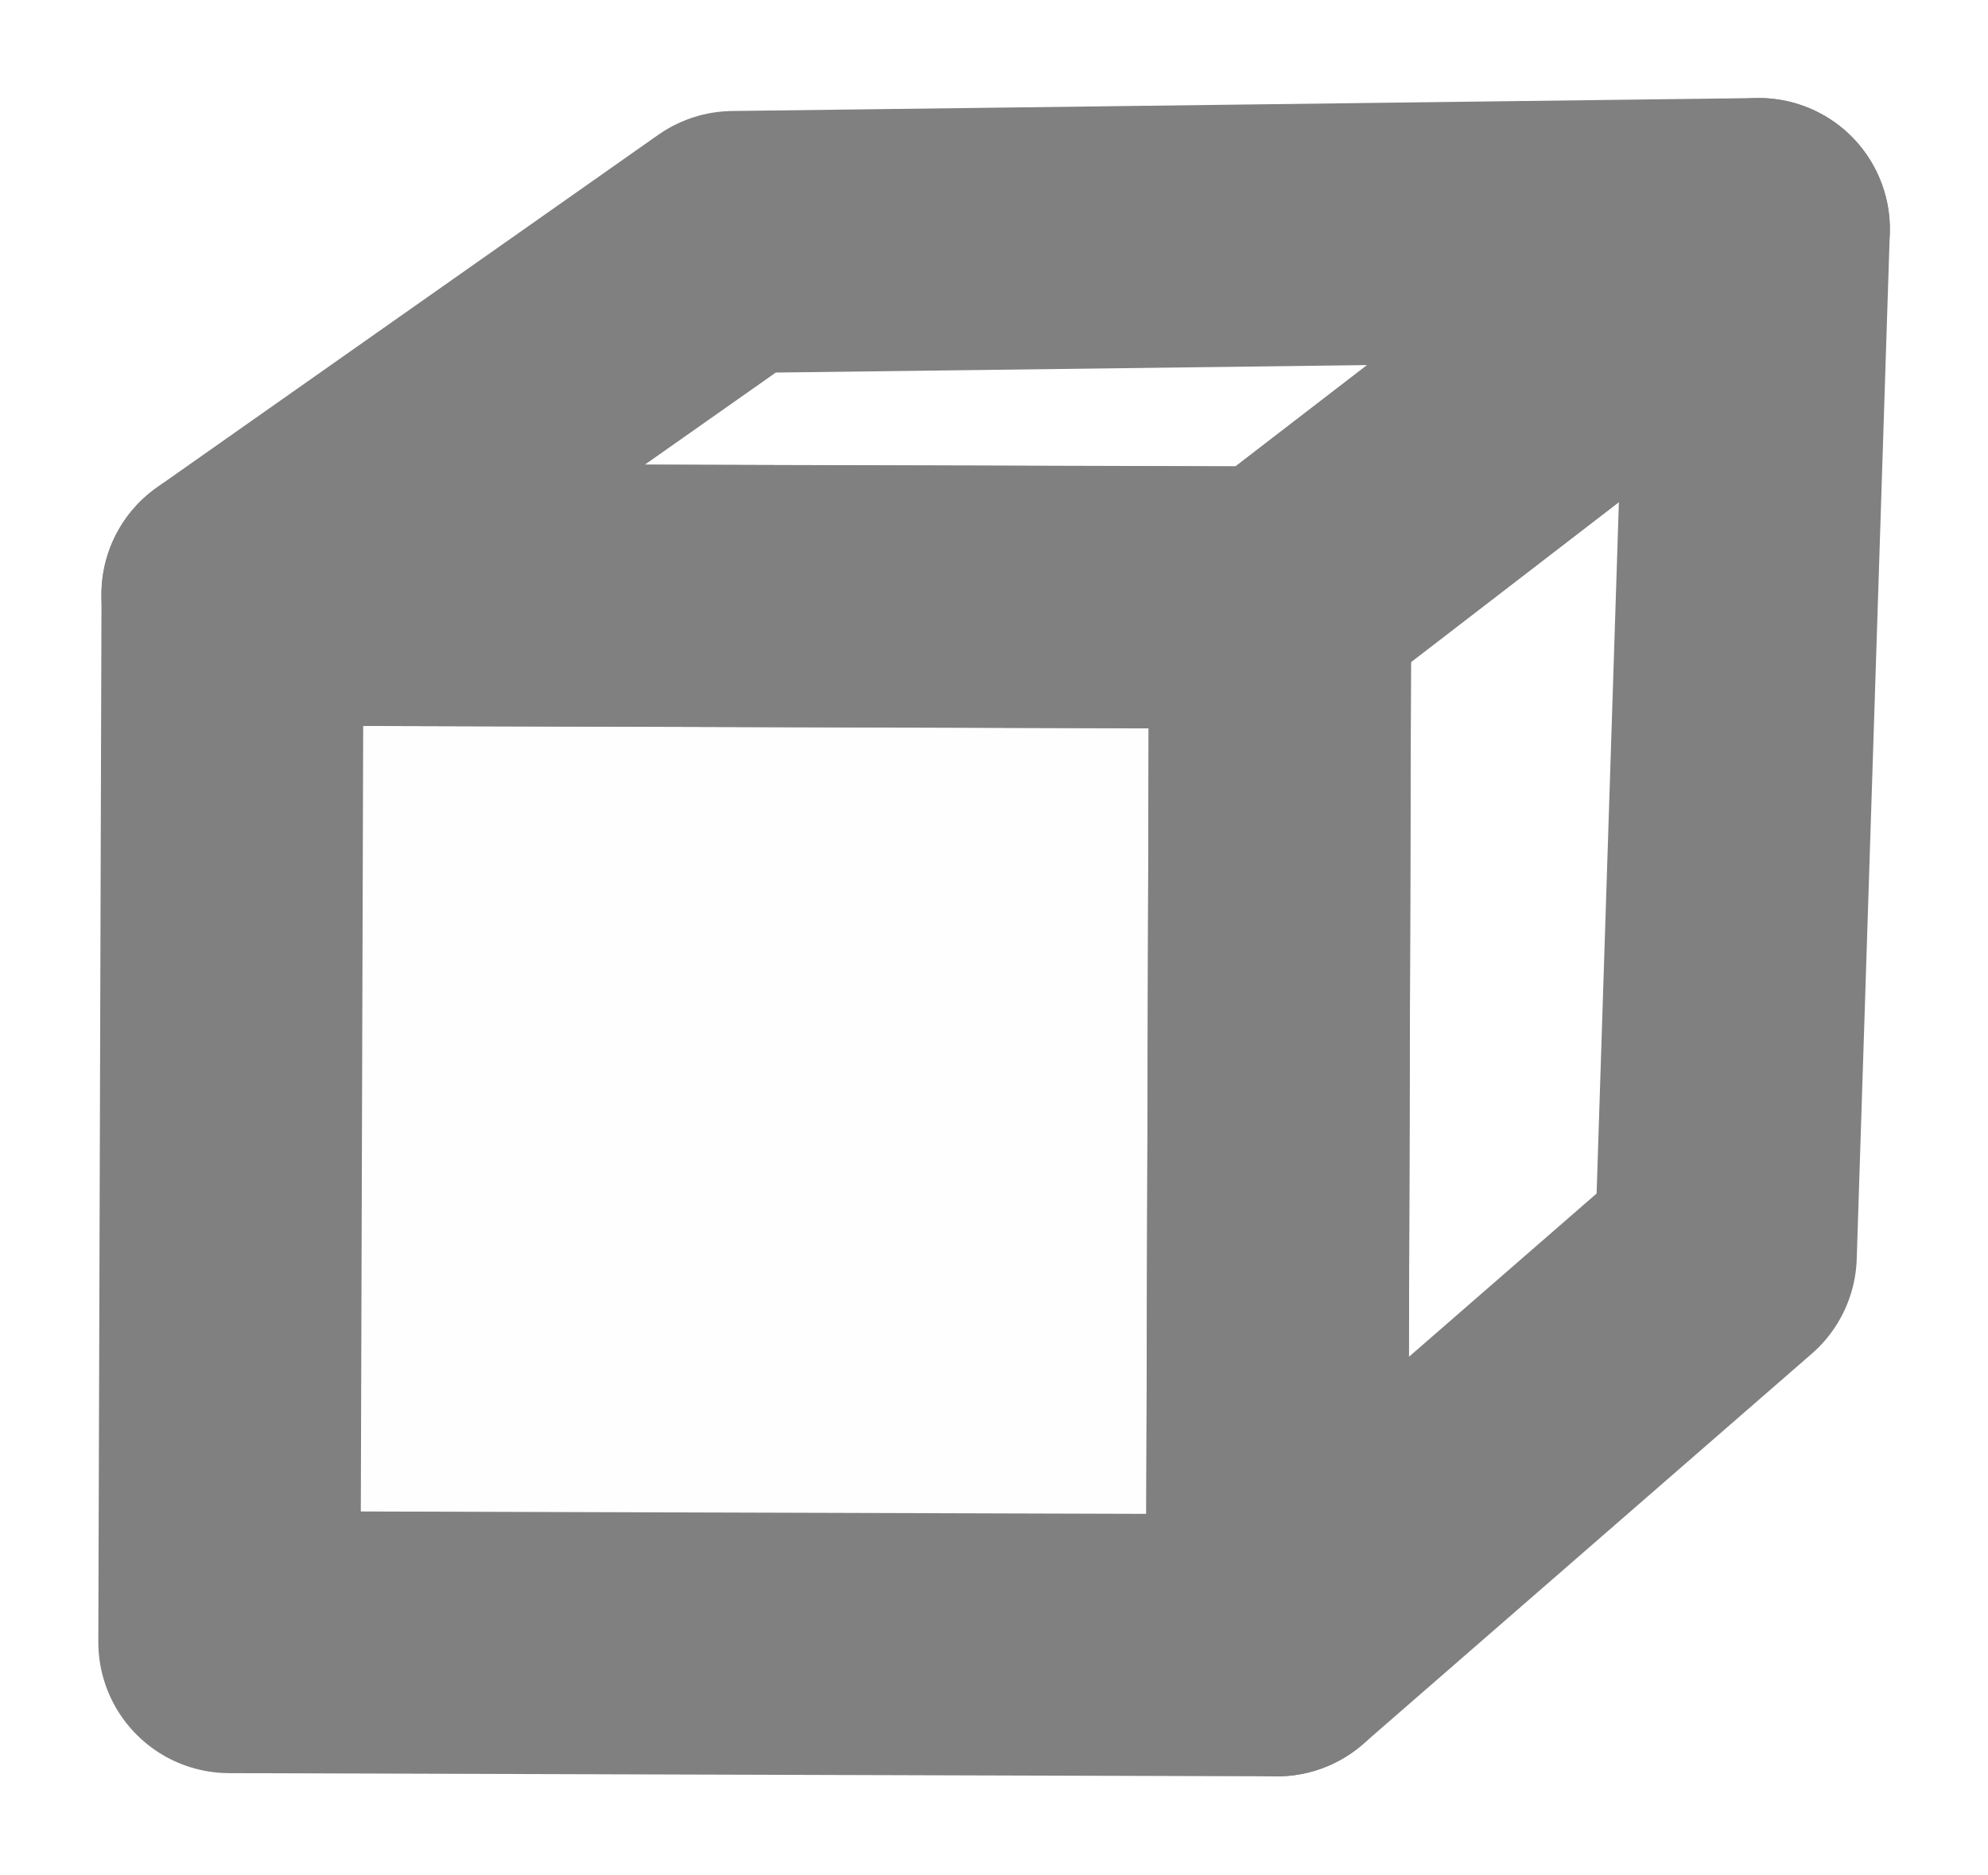
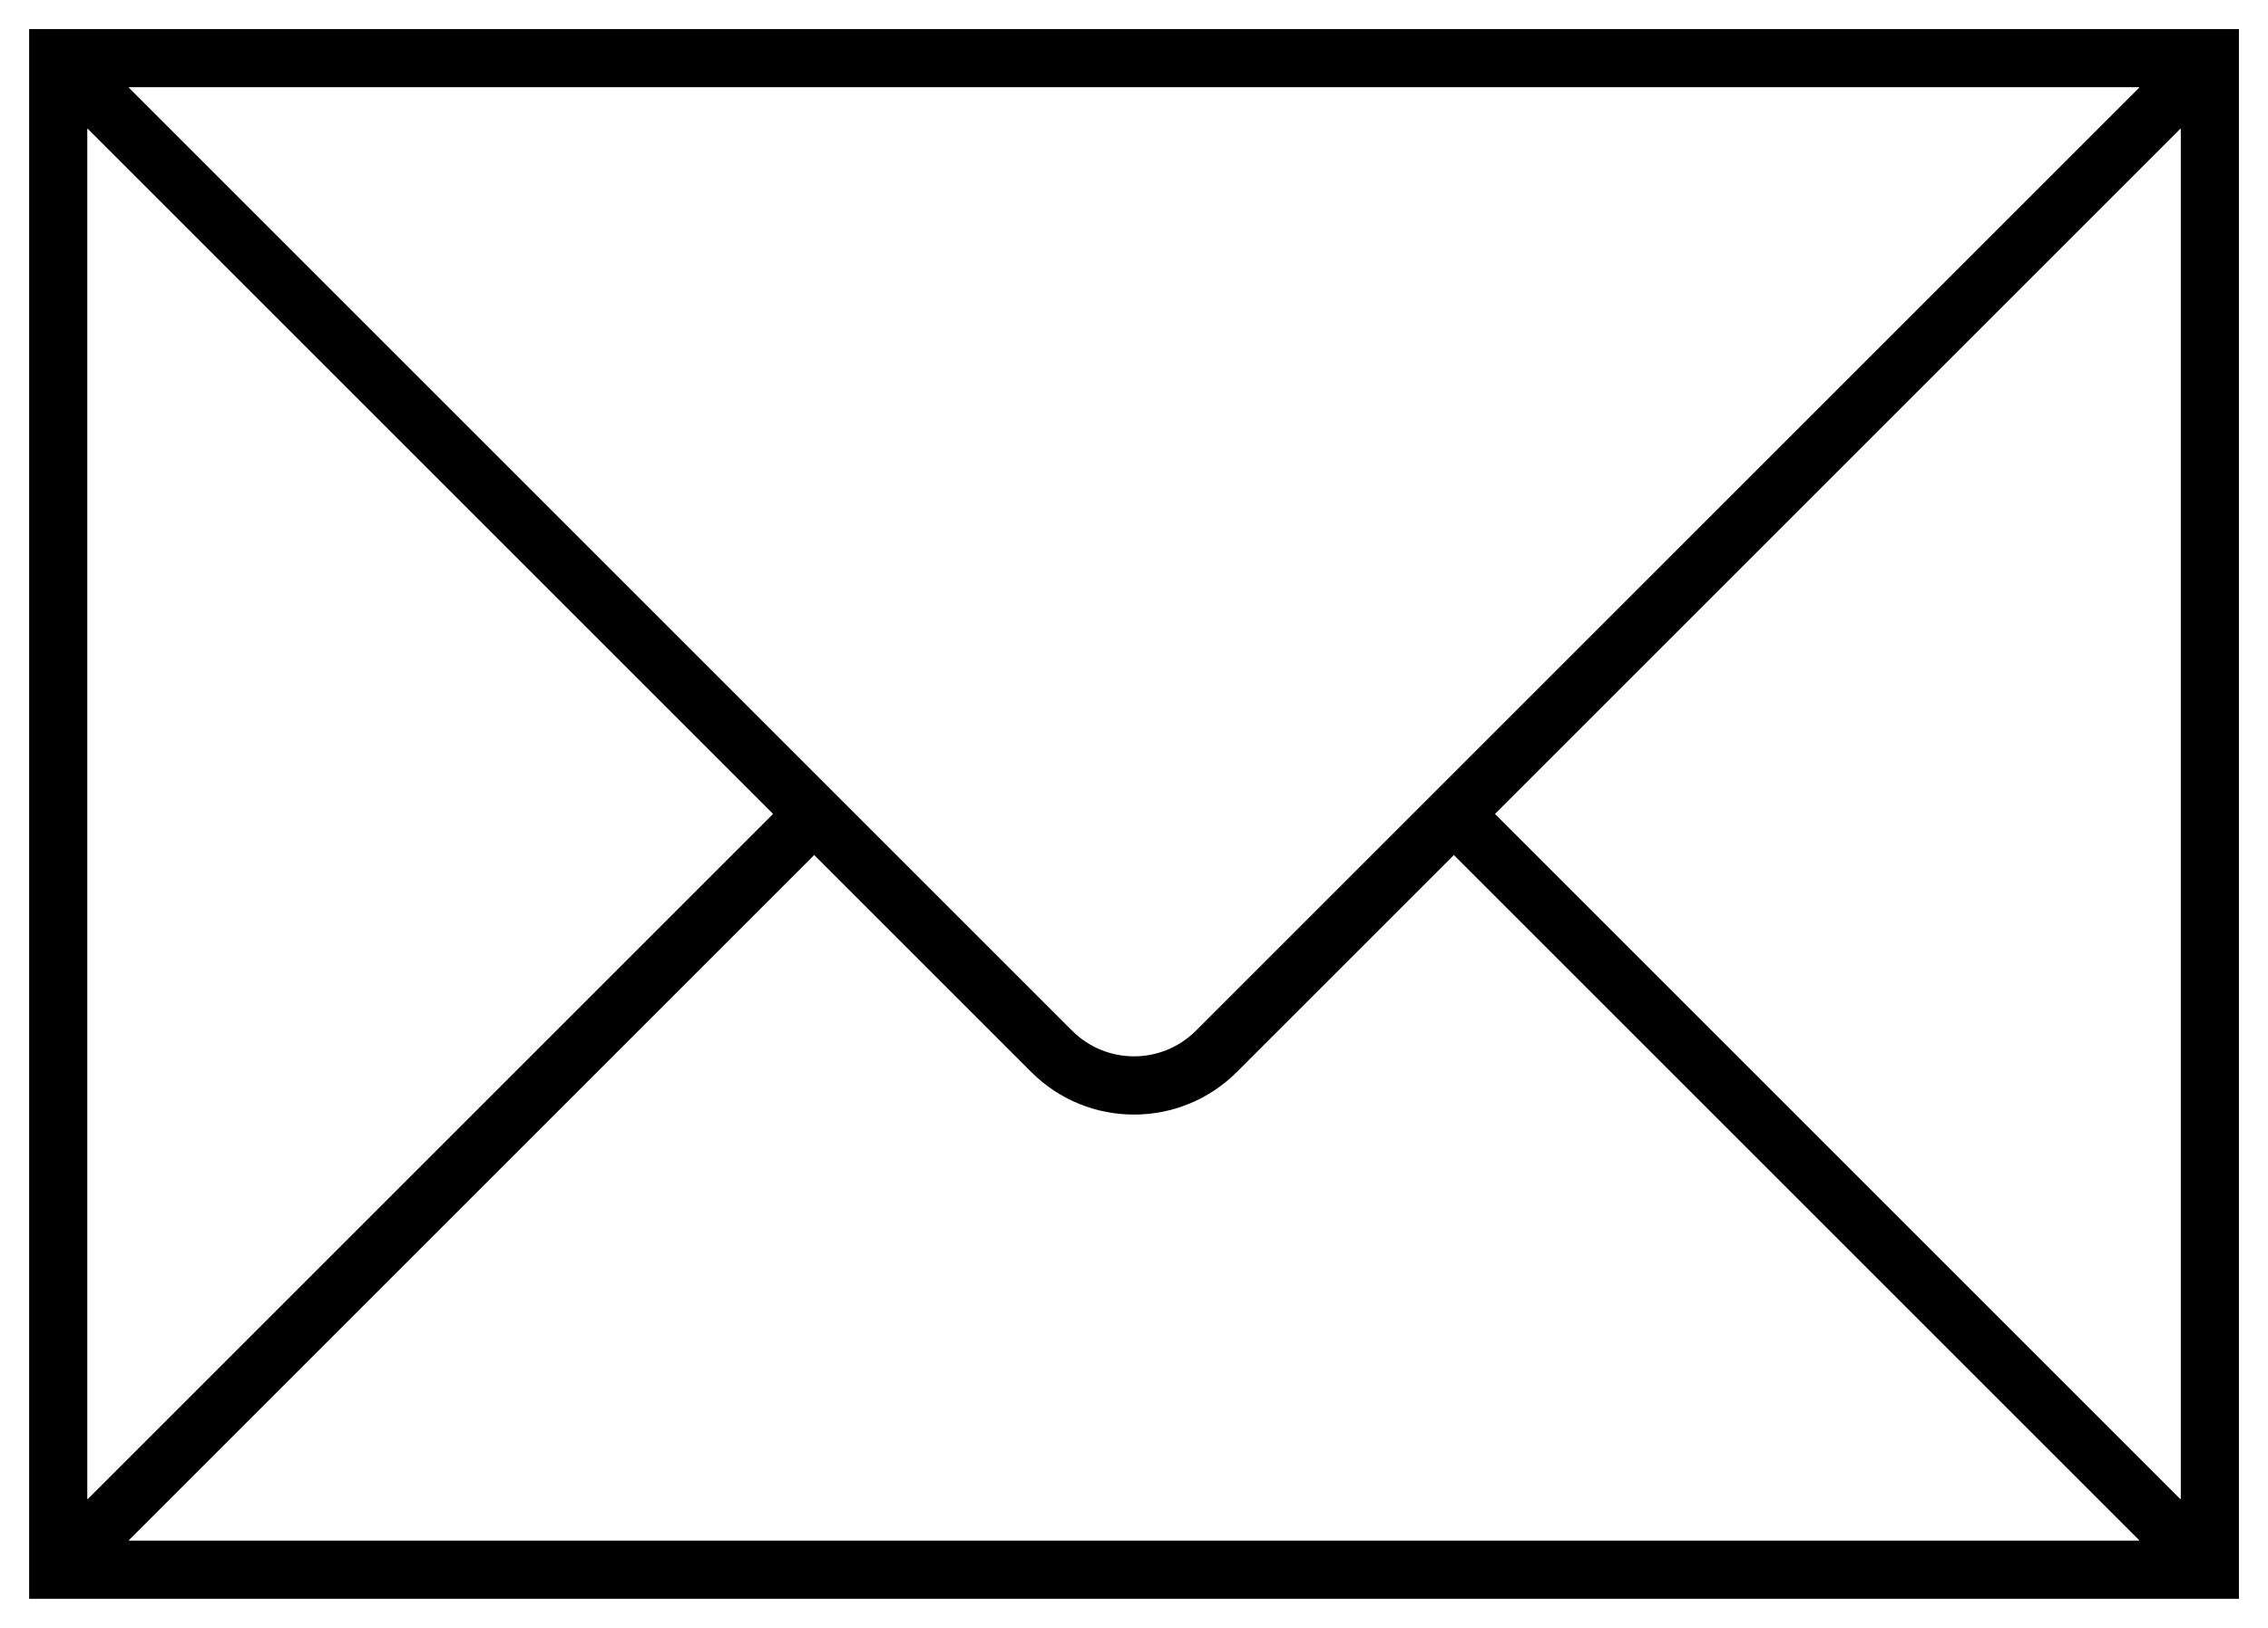
- <svg xmlns="http://www.w3.org/2000/svg" width="20.24" height="19.083" viewBox="0 0 5.355 5.049" version="1.1" id="svg8">
+ <svg xmlns="http://www.w3.org/2000/svg" width="78" height="56" viewBox="0 0 20.637 14.817" version="1.1" id="svg8">
  <defs id="defs2">
    </defs>
-   <g id="layer1" transform="translate(-30.69716,-39.70552)">
-     <g id="g846" transform="rotate(33.04061,33.33295,42.19874)">
-       <rect style="fill:#fffeff;fill-opacity:1;fill-rule:nonzero;stroke:#808080;stroke-width:0.706;stroke-linejoin:round;stroke-miterlimit:4;stroke-dasharray:none;stroke-opacity:1" id="rect838-11-5" width="2.822" height="2.822" x="-5.907" y="-55.47" transform="rotate(147.1336)" />
-       <path style="fill:none;stroke:#808080;stroke-width:0.706;stroke-linecap:butt;stroke-linejoin:round;stroke-miterlimit:4;stroke-dasharray:none;stroke-opacity:1" d="m 33.532,41.015 0.54,-1.535 -2.296,1.535 -0.614,1.532 z" id="path1176" />
-       <path style="fill:none;stroke:#808080;stroke-width:0.706;stroke-linecap:butt;stroke-linejoin:round;stroke-miterlimit:4;stroke-dasharray:none;stroke-opacity:1" d="m 35.064,43.386 0.44,-1.541 -1.432,-2.365 -0.54,1.535 z" id="path1176-3" />
+   <g id="layer1" transform="translate(-21.01624,-36.67935)">
+     <g id="Icons" transform="matrix(0.2645833,0,0,0.2645833,18.63499,31.38768)">
+       <path d="M 10,21 V 75 H 86 V 21 Z m 40.122,34.464 c -1.174,1.167 -3.07,1.167 -4.244,0 L 13.431,23.017 c -0.004,-0.004 -0.004,-0.01 1e-4,-0.014 C 13.433,23.001 13.435,23 13.438,23 h 69.124 c 0.005,10e-5 0.01,0.005 0.01,0.01 -1e-4,0.003 -0.001,0.005 -0.003,0.007 z M 35.586,48 12.017,71.569 c -0.004,0.004 -0.01,0.004 -0.014,-1e-4 C 12.001,71.567 12,71.565 12,71.562 V 24.438 c 10e-5,-0.005 0.005,-0.01 0.01,-0.01 0.003,10e-5 0.005,0.001 0.007,0.003 z m 1.414,1.414 7.464,7.464 c 1.952,1.953 5.118,1.953 7.071,9e-4 3e-4,-3e-4 6e-4,-6e-4 9e-4,-9e-4 L 59,49.414 82.569,72.983 c 0.004,0.004 0.004,0.01 -1e-4,0.014 C 82.567,72.999 82.565,73 82.562,73 H 13.438 c -0.005,-1e-4 -0.01,-0.005 -0.01,-0.01 10e-5,-0.003 0.001,-0.005 0.003,-0.007 z M 60.414,48 83.983,24.431 c 0.004,-0.004 0.01,-0.004 0.014,10e-5 C 83.999,24.433 84,24.435 84,24.438 v 47.124 c -1e-4,0.005 -0.005,0.01 -0.01,0.01 -0.003,-1e-4 -0.005,-0.001 -0.007,-0.003 z" id="path2788" />
    </g>
  </g>
</svg>
